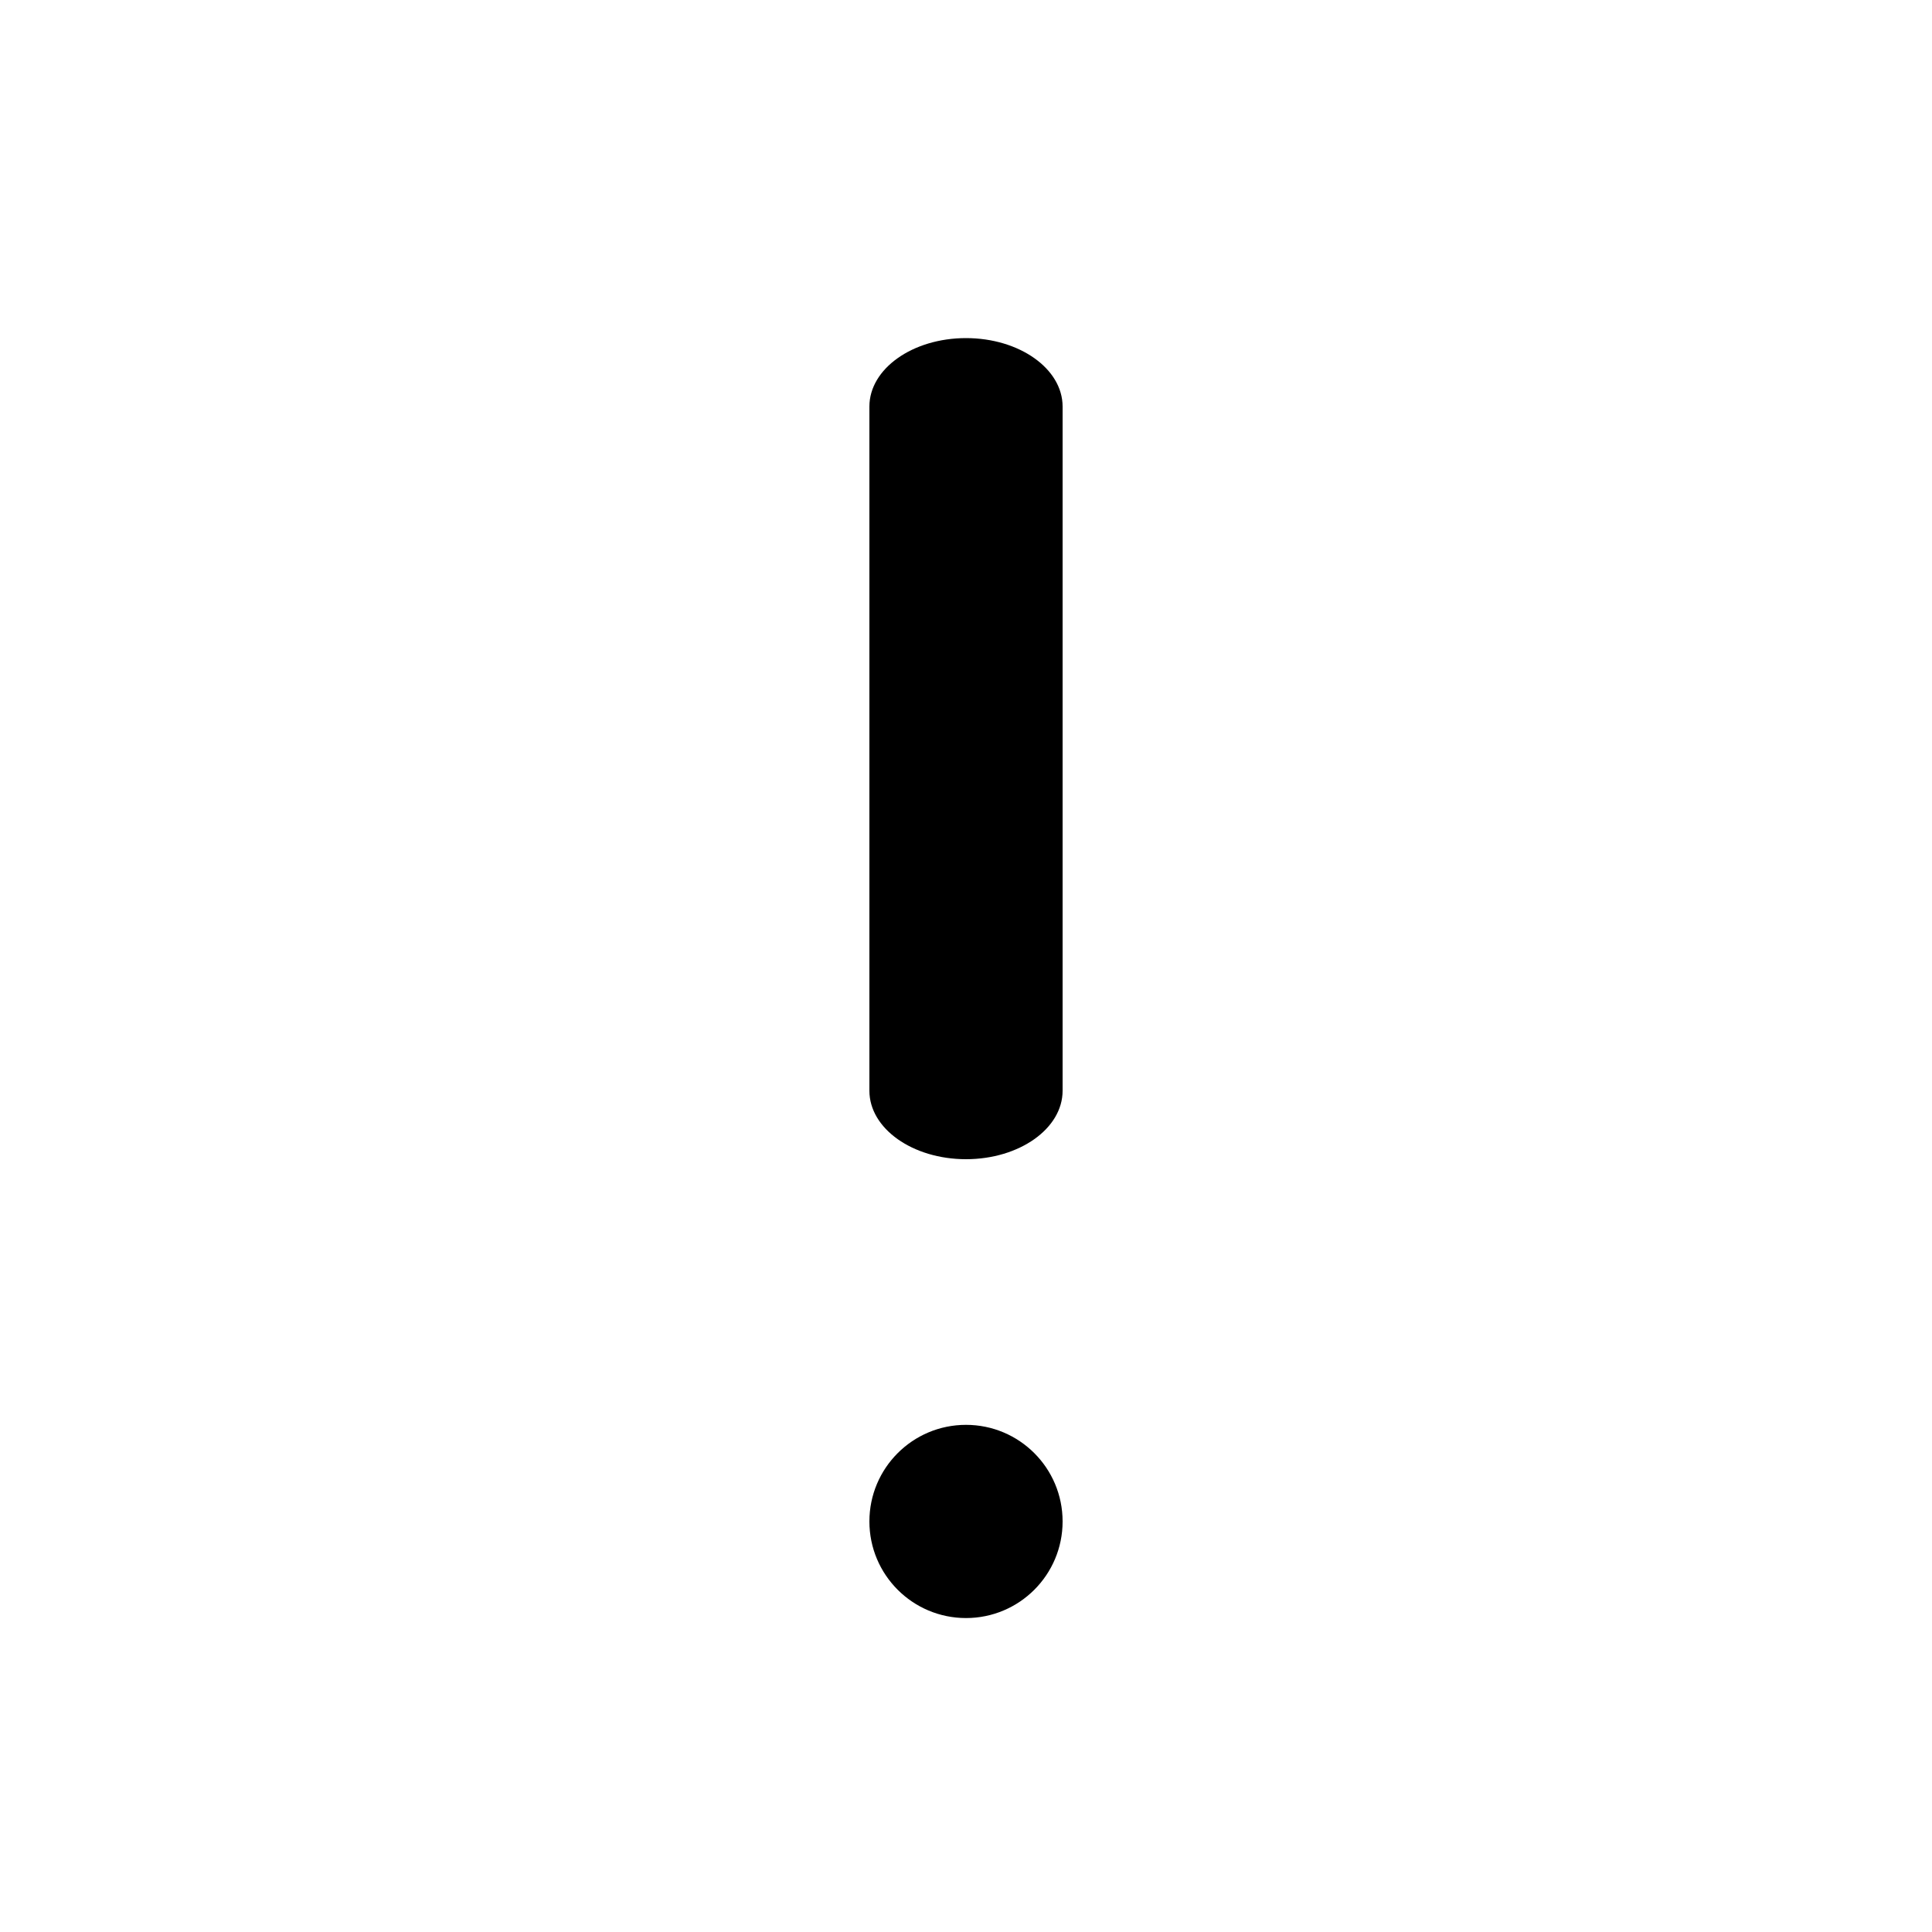
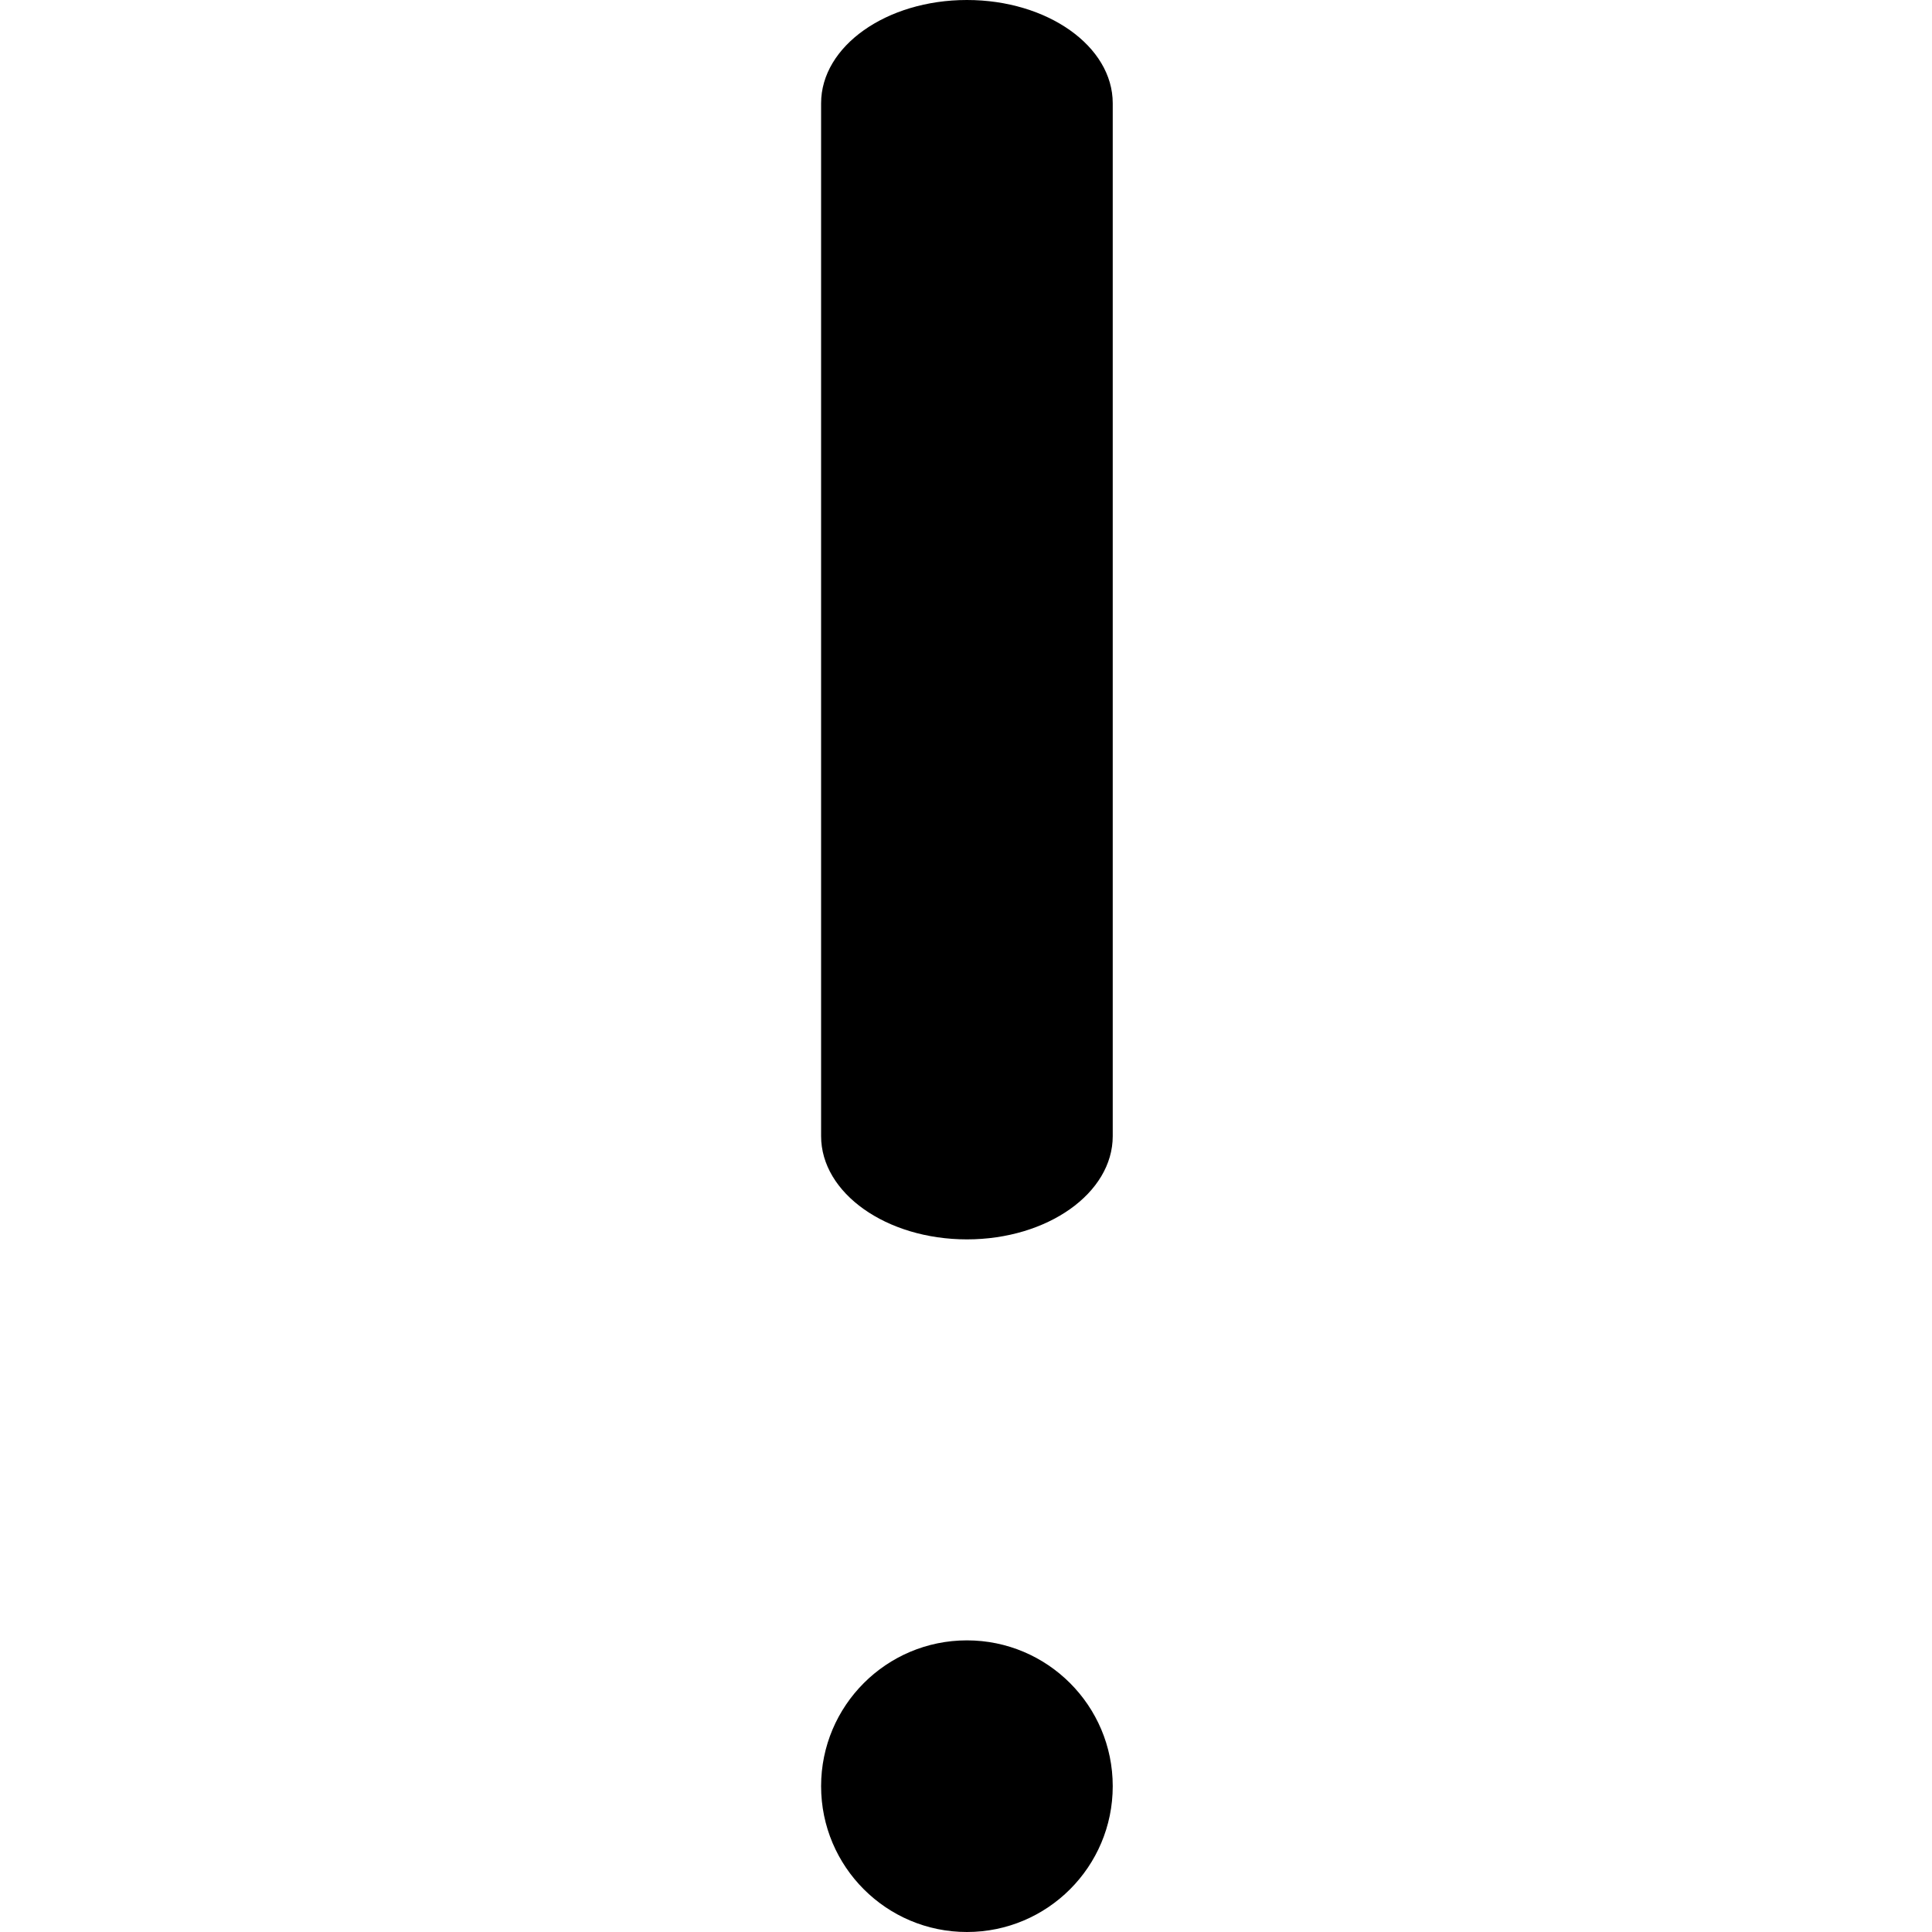
<svg xmlns="http://www.w3.org/2000/svg" viewBox="0 0 40 40" fill="inherit">
-   <path fill-rule="evenodd" clip-rule="evenodd" d="M20 7C21.105 7 22 7.634 22 8.417V22.583C22 23.366 21.105 24 20 24C18.895 24 18 23.366 18 22.583V8.417C18 7.634 18.895 7 20 7Z" fill="inherit" />
-   <path fill-rule="evenodd" clip-rule="evenodd" d="M20 33.5C21.105 33.5 22 32.605 22 31.5C22 30.395 21.105 29.5 20 29.5C18.895 29.5 18 30.395 18 31.5C18 32.605 18.895 33.5 20 33.5Z" fill="inherit" />
+   <path fill-rule="evenodd" clip-rule="evenodd" d="M20.019 0C21.686 0 23.038 0.957 23.038 2.138V23.522C23.038 24.703 21.686 25.66 20.019 25.66C18.352 25.66 17 24.703 17 23.522V2.138C17 0.957 18.352 0 20.019 0Z" fill="inherit" />
+   <path fill-rule="evenodd" clip-rule="evenodd" d="M20.019 40C21.686 40 23.038 38.648 23.038 36.981C23.038 35.314 21.686 33.962 20.019 33.962C18.352 33.962 17 35.314 17 36.981C17 38.648 18.352 40 20.019 40Z" fill="inherit" />
</svg>
